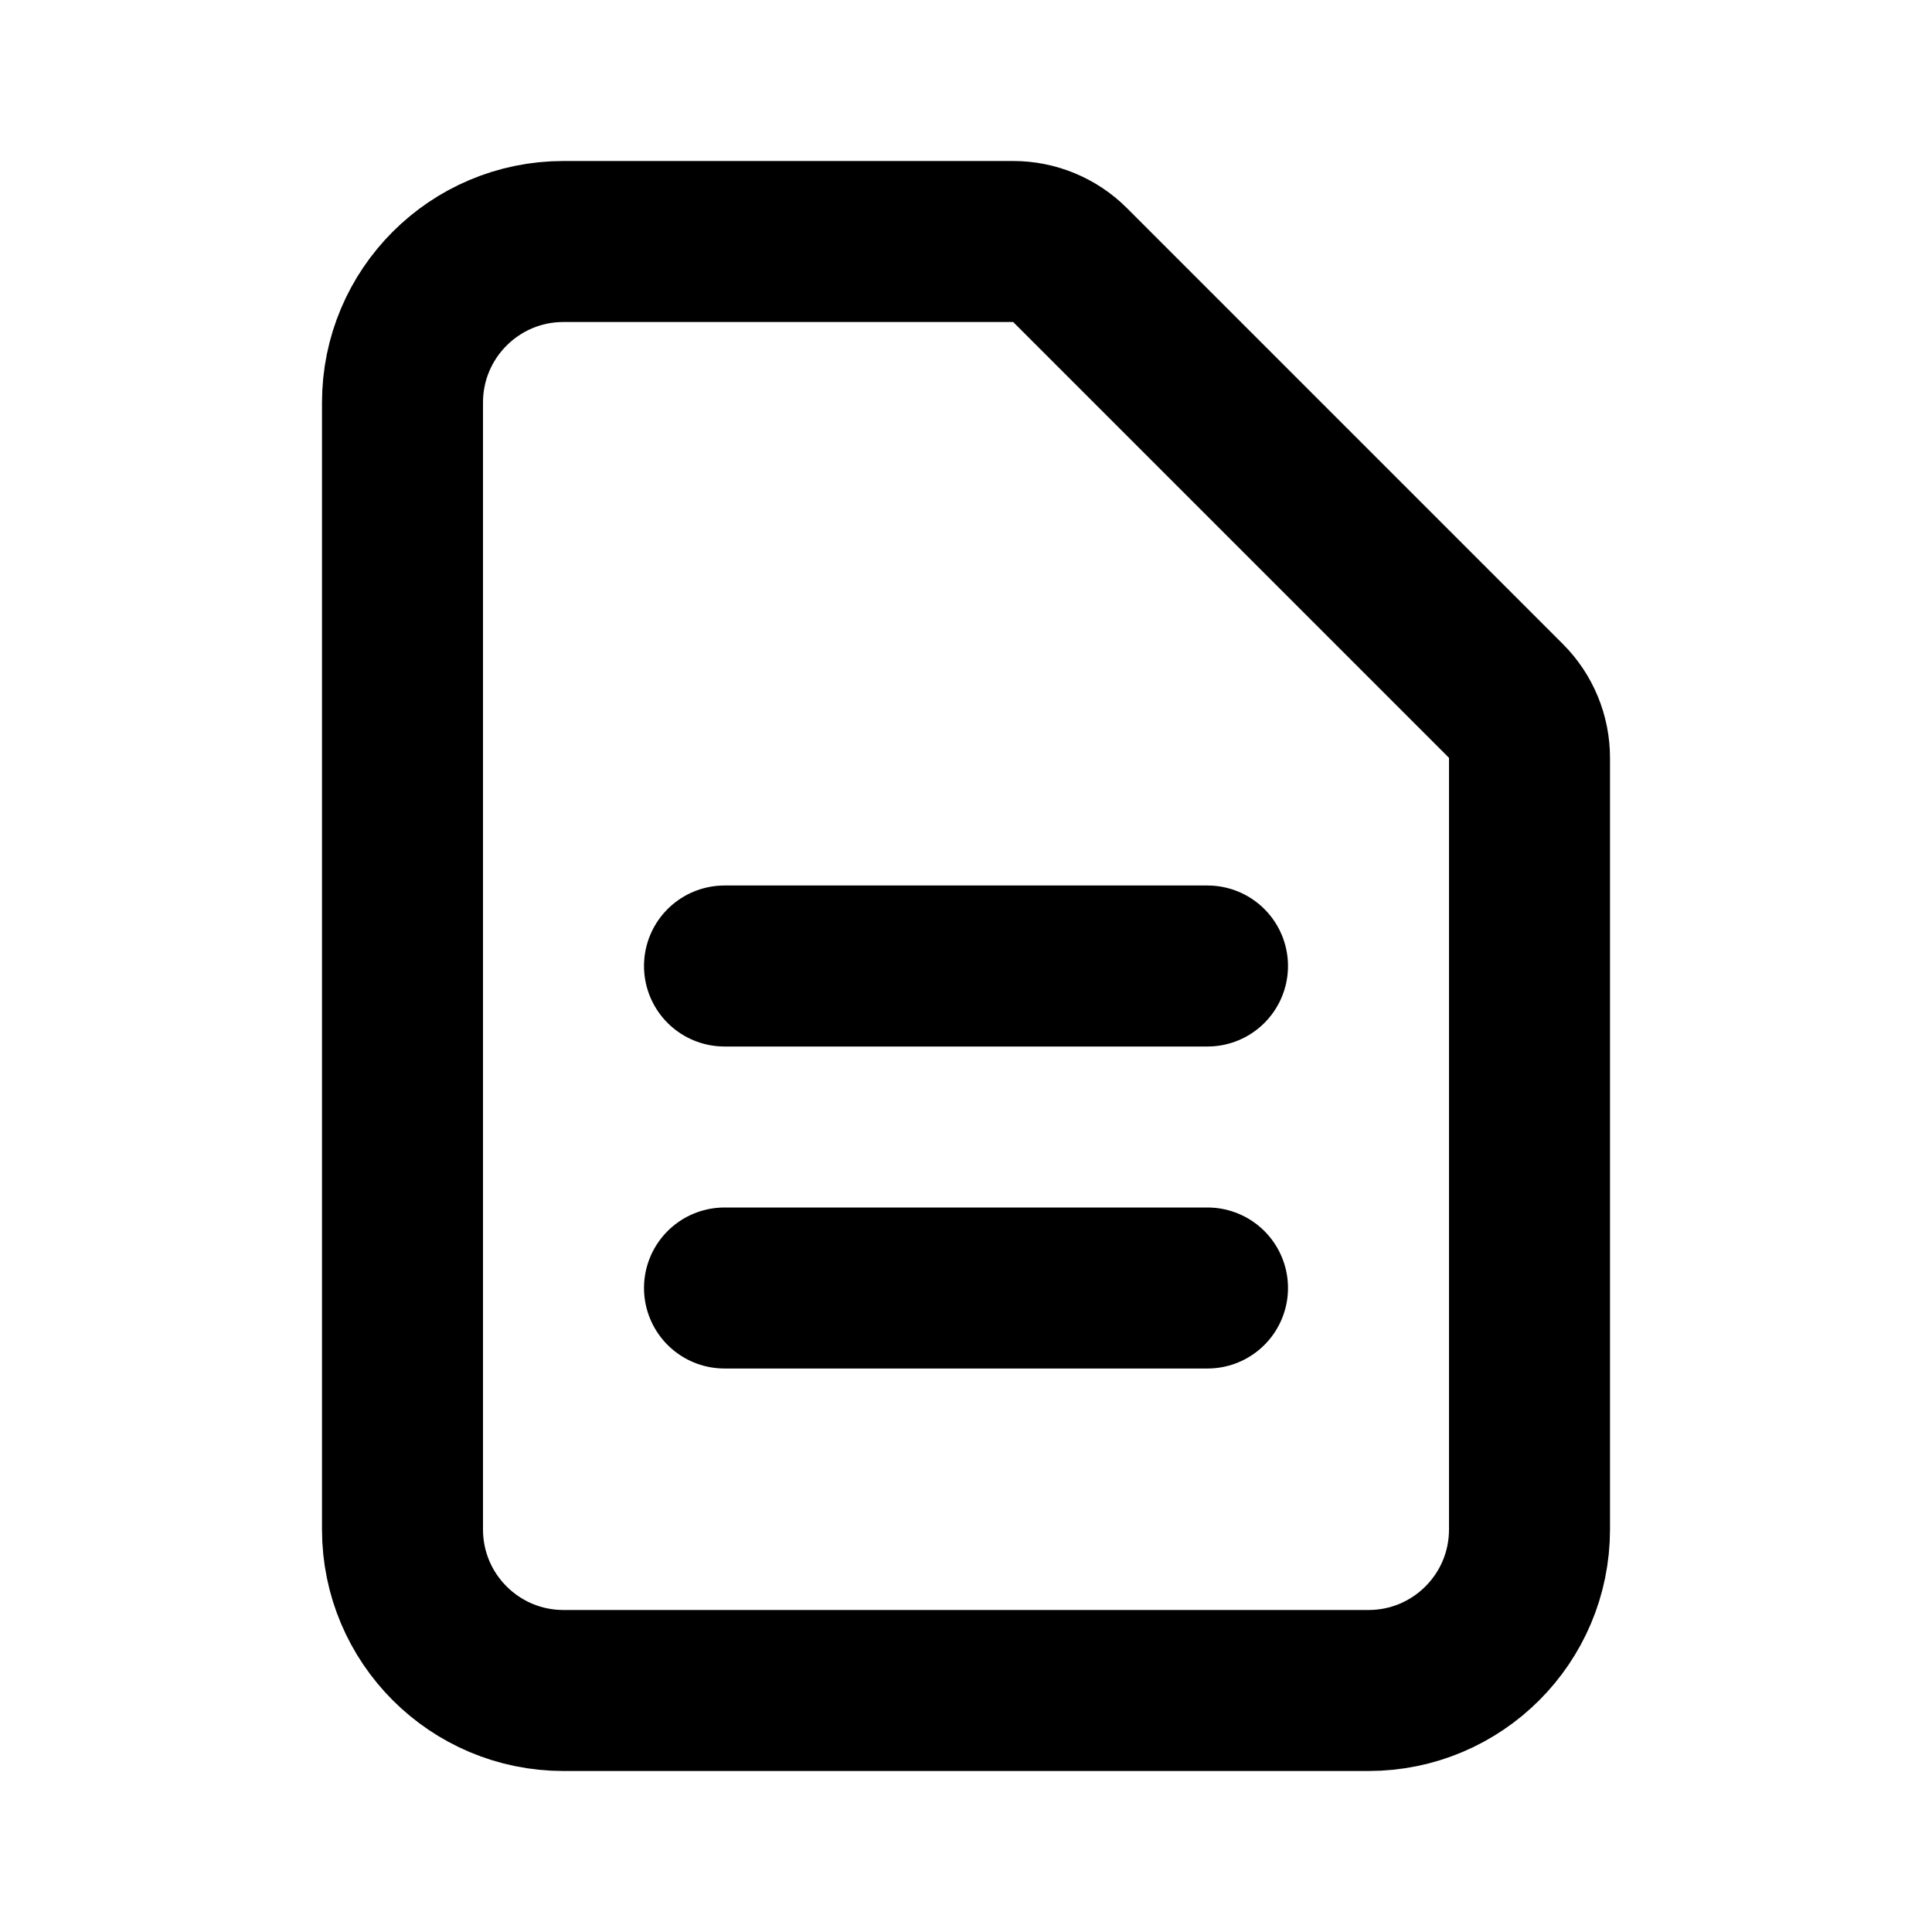
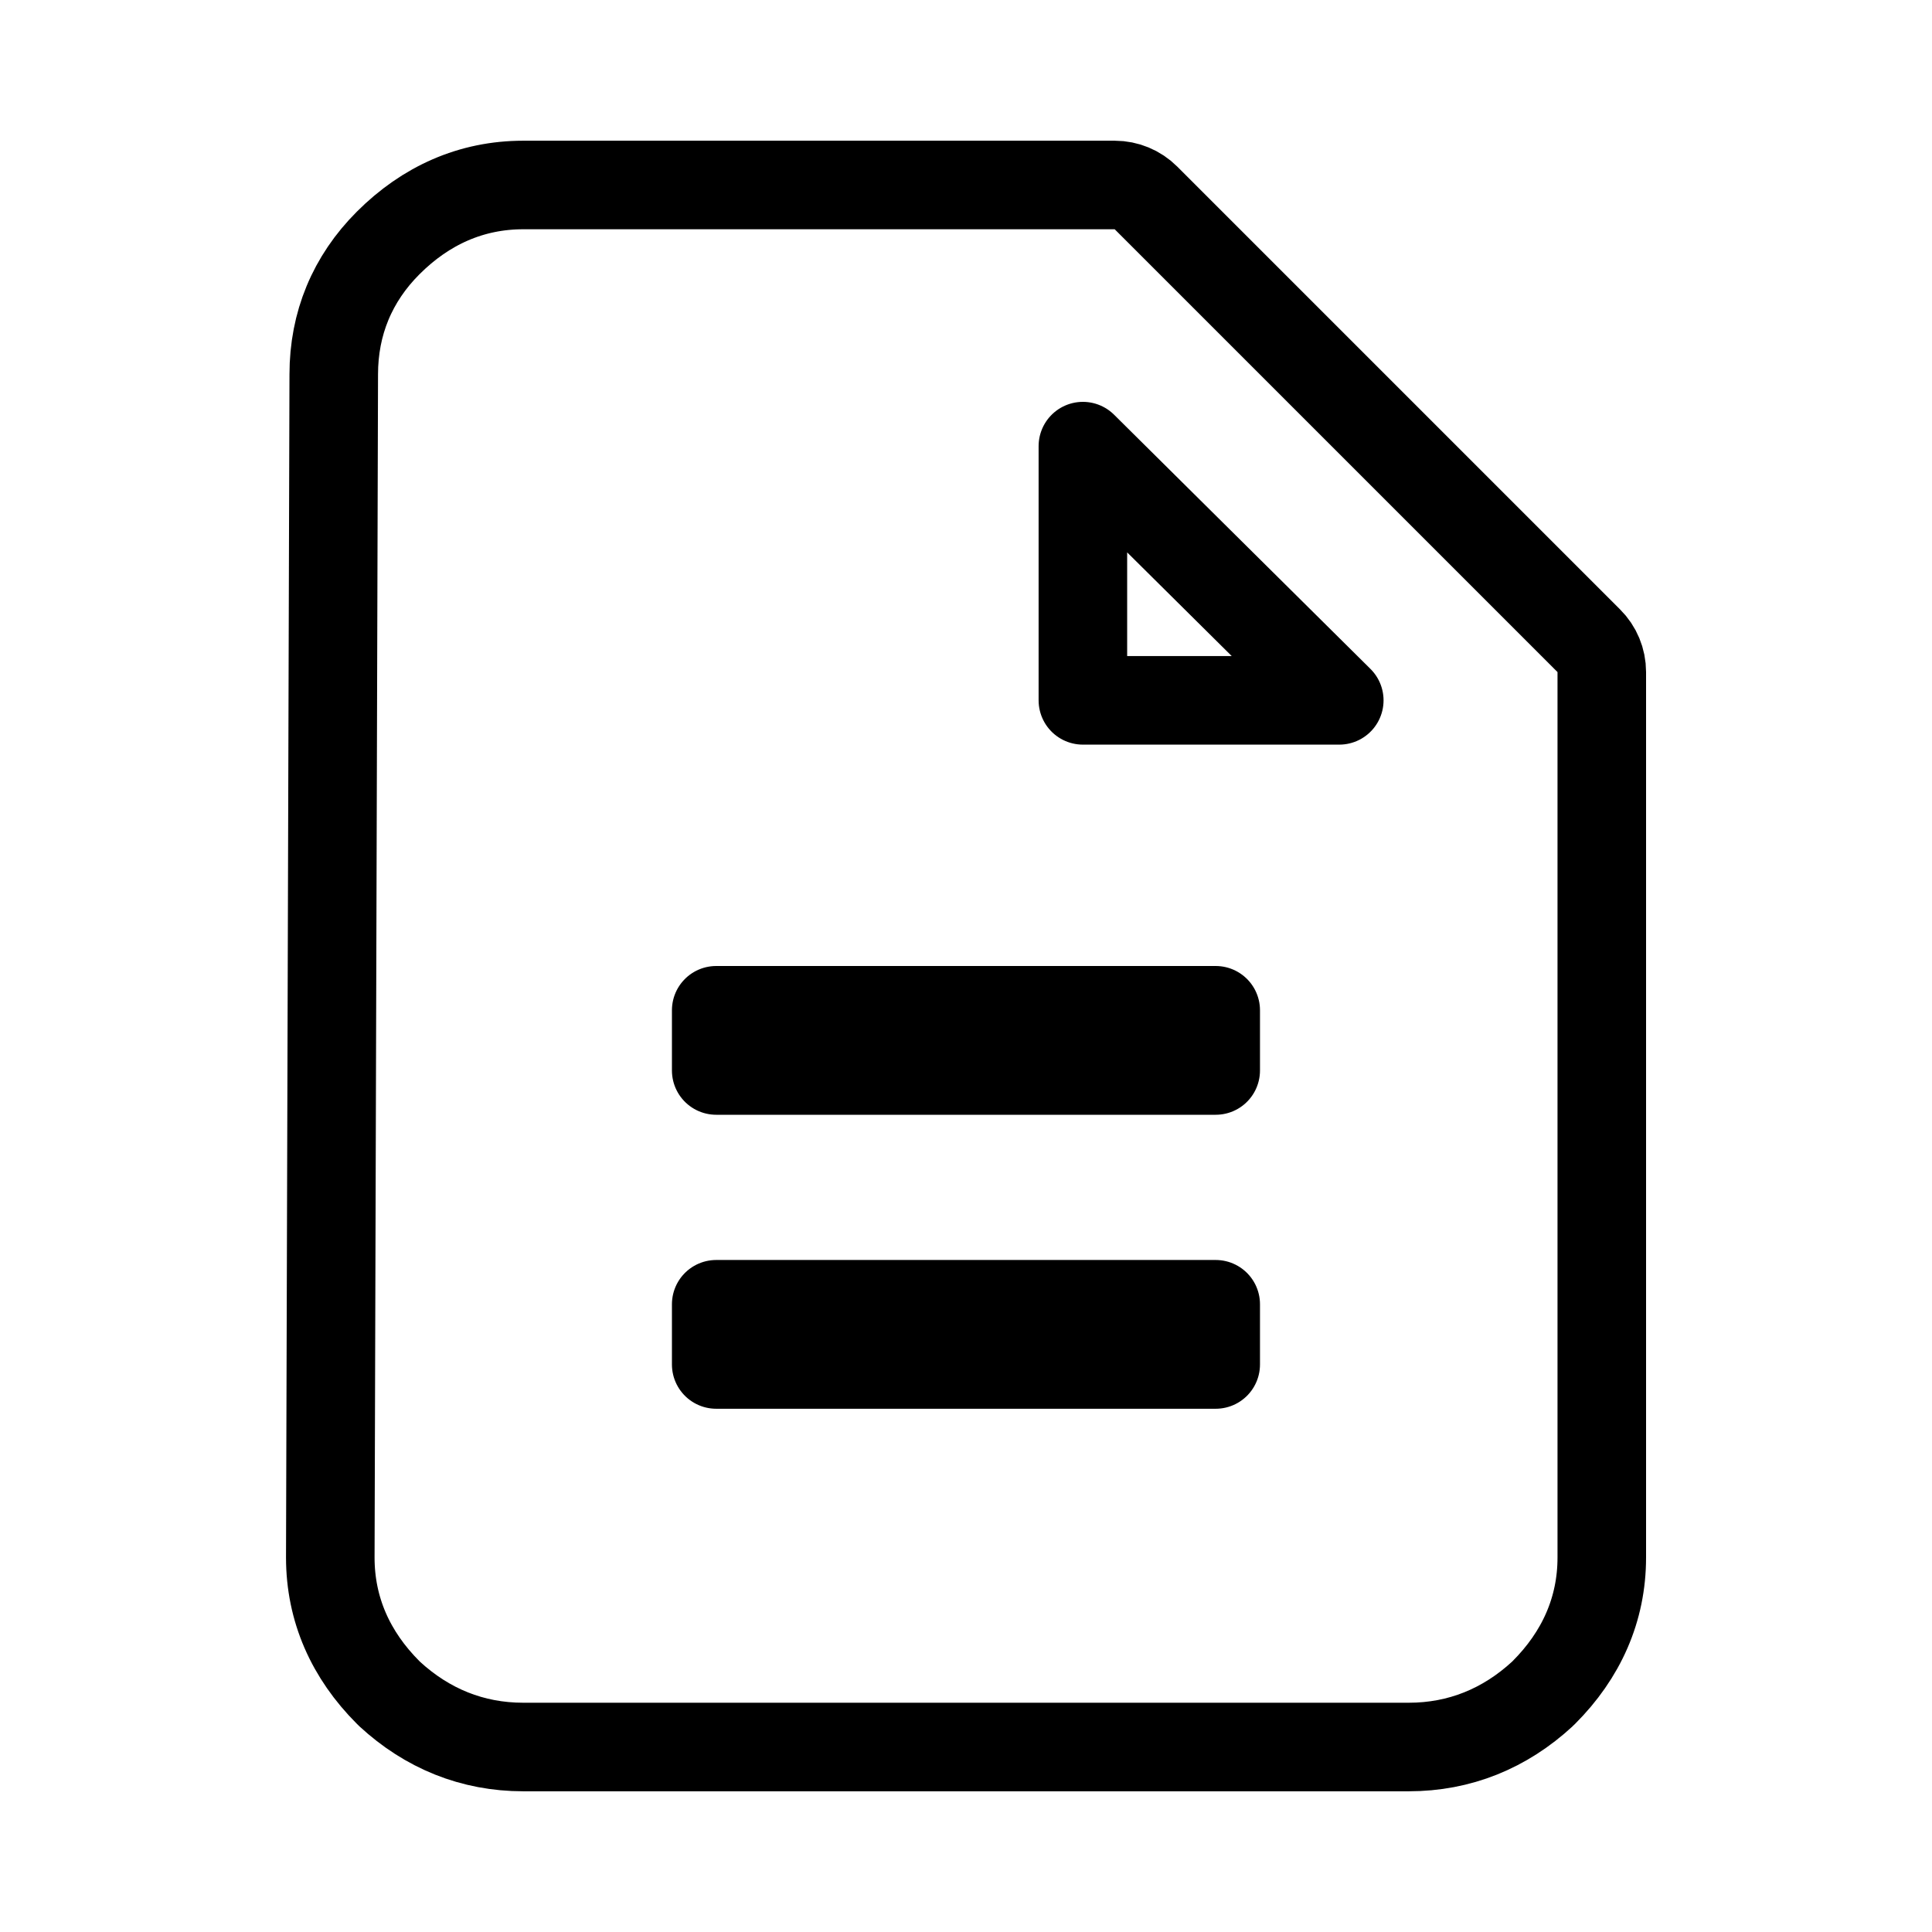
- <svg xmlns="http://www.w3.org/2000/svg" width="16" height="16" fill="none" stroke="currentColor" viewBox="0 0 24 24">
-   <path stroke-linecap="round" stroke-linejoin="round" stroke-width="2" d="M9 12h6m-6 4h6m2 5H7a2 2 0 01-2-2V5a2 2 0 012-2h5.586a1 1 0 01.707.293l5.414 5.414a1 1 0 01.293.707V19a2 2 0 01-2 2z" />
+ <svg xmlns="http://www.w3.org/2000/svg" width="24" height="24" viewBox="0 0 24 24" fill="none">
+   <path d="M8.897 16.95H15.102V16.202H8.897V16.95ZM8.897 13.298H15.102V12.55H8.897V13.298ZM13.452 8.7H16.637L13.452 5.542V8.7ZM19.898 19.348C19.898 19.993 19.644 20.559 19.178 21.025C19.173 21.031 19.168 21.036 19.162 21.041C18.693 21.474 18.131 21.702 17.5 21.702H6.5C5.869 21.702 5.307 21.474 4.838 21.041C4.832 21.036 4.827 21.031 4.822 21.025C4.356 20.559 4.103 19.993 4.103 19.348V19.346L4.146 4.65C4.146 4.019 4.376 3.464 4.822 3.018C5.289 2.551 5.855 2.298 6.5 2.298H13.848C13.993 2.298 14.133 2.356 14.236 2.459L19.736 7.959C19.84 8.062 19.898 8.202 19.898 8.348V19.348Z" stroke="currentColor" stroke-width="1.1" stroke-linecap="round" stroke-linejoin="round" />
</svg>
